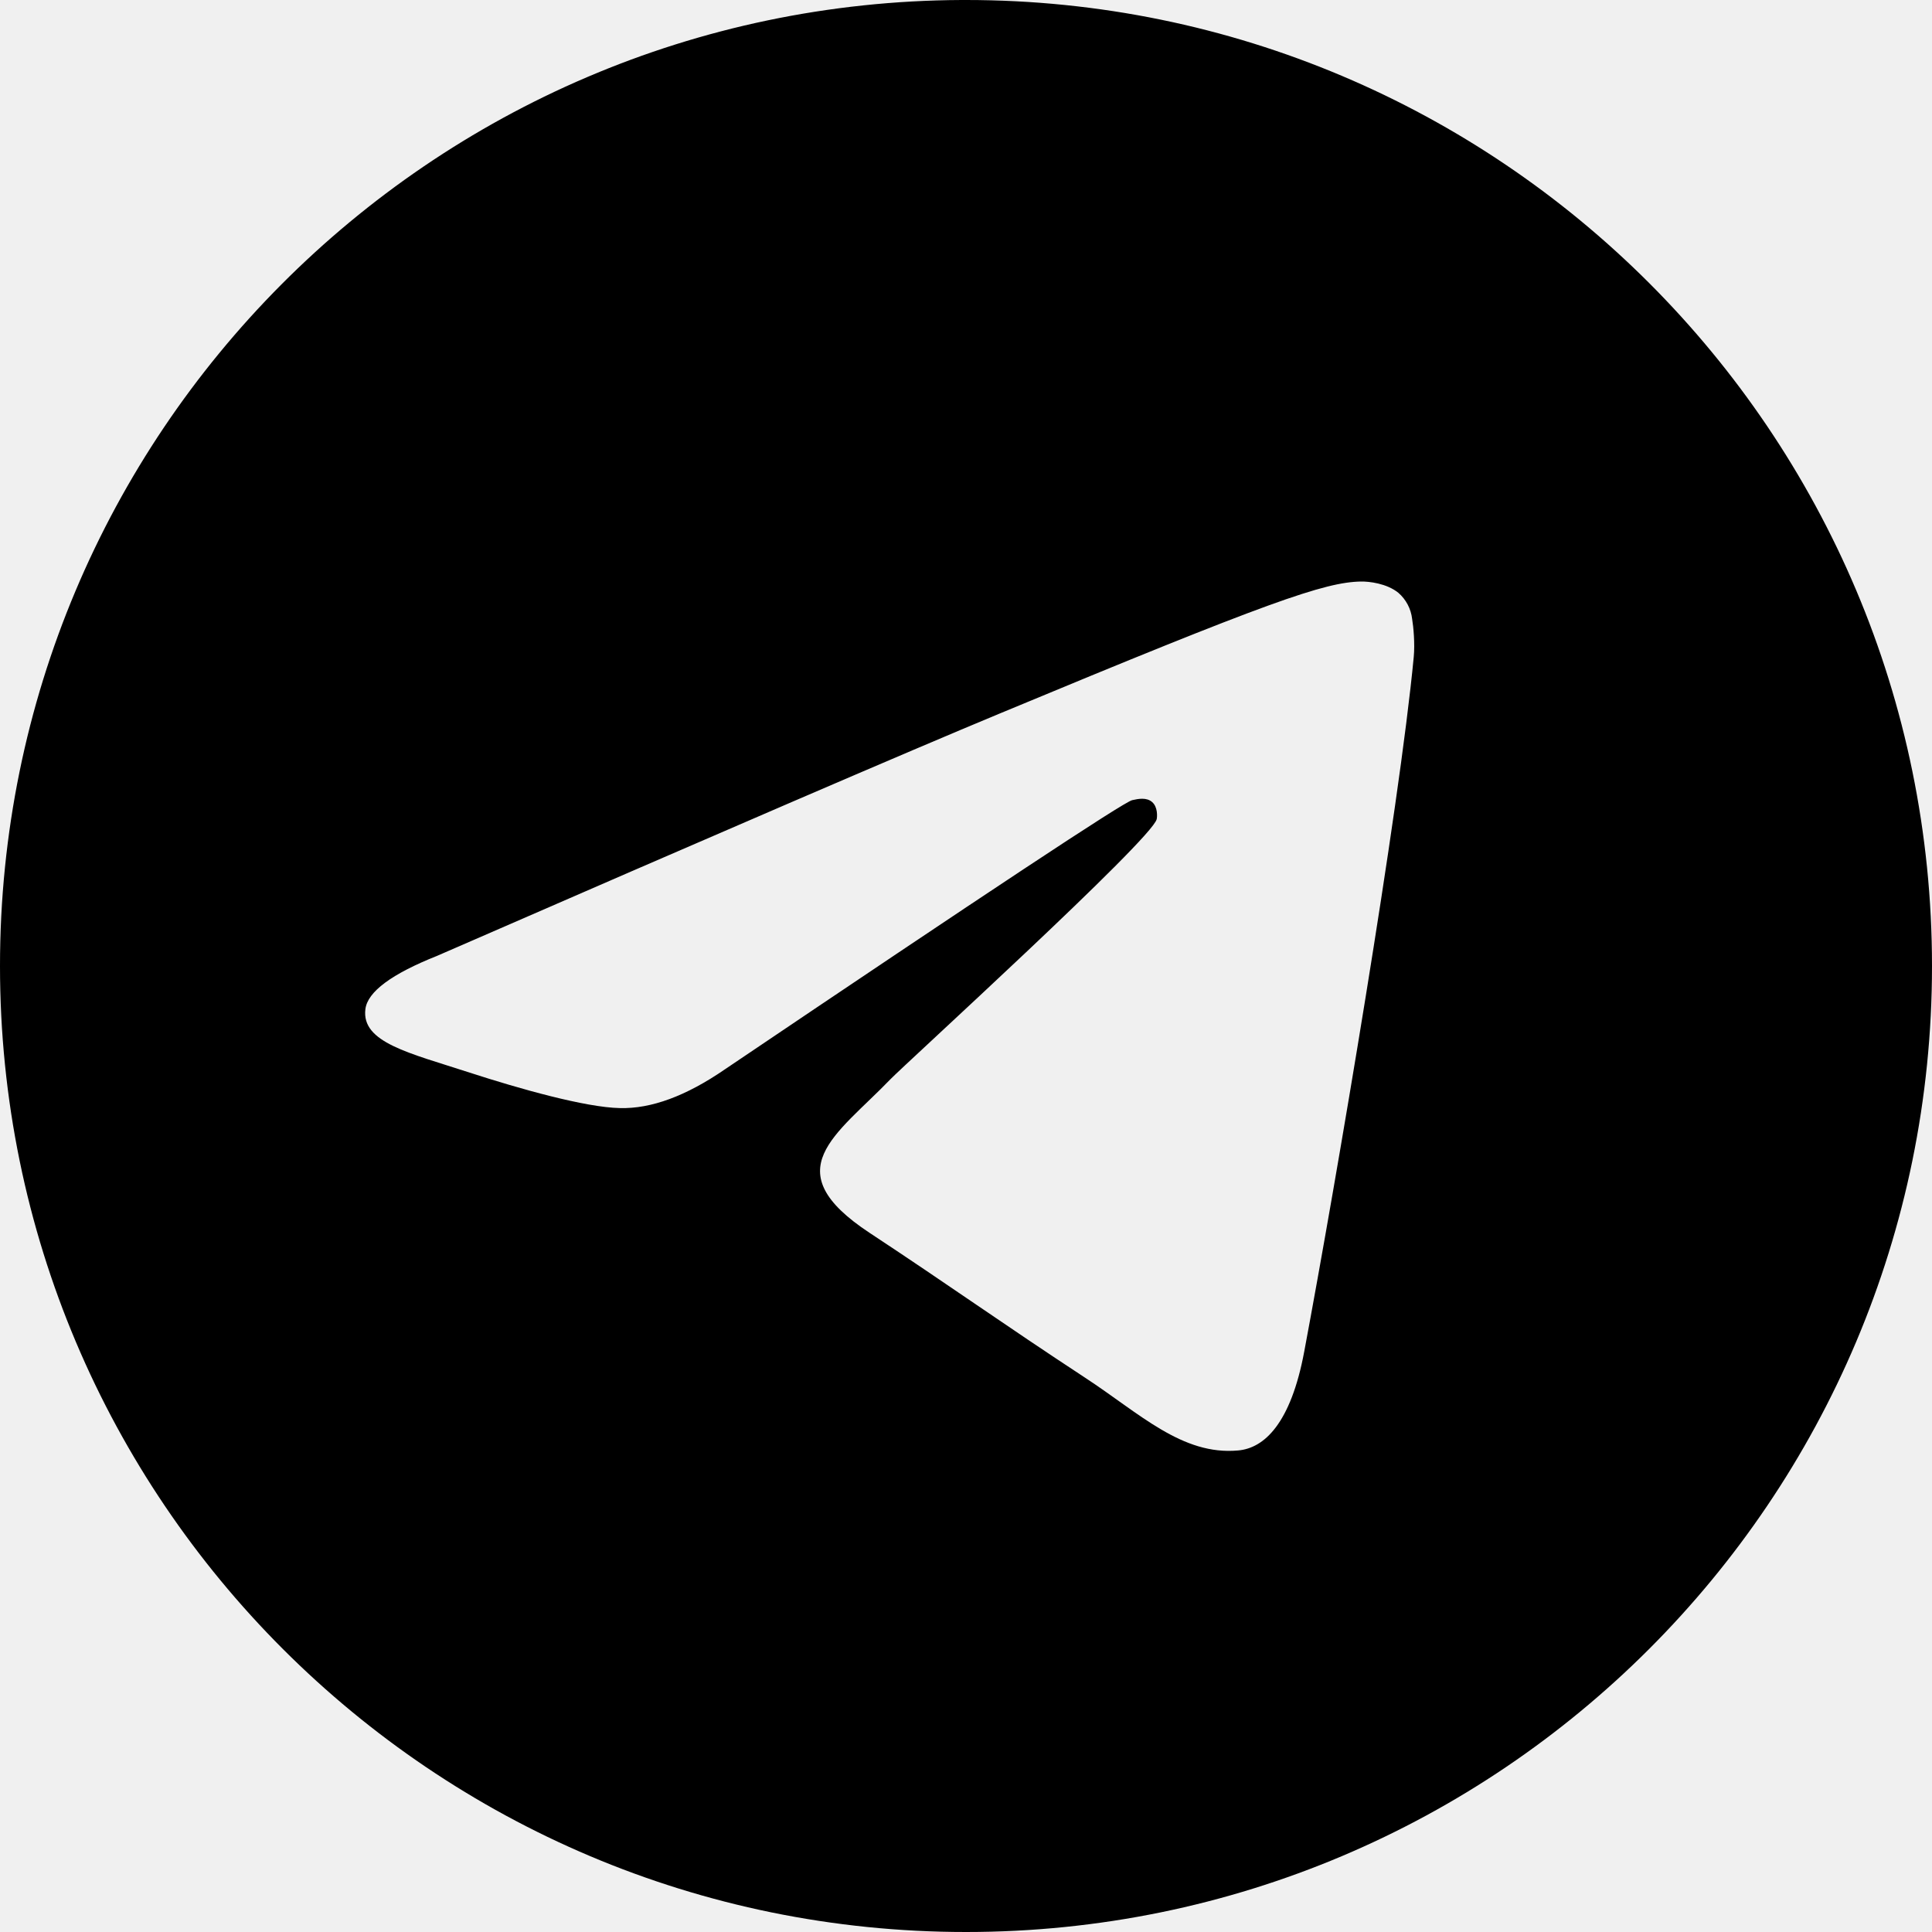
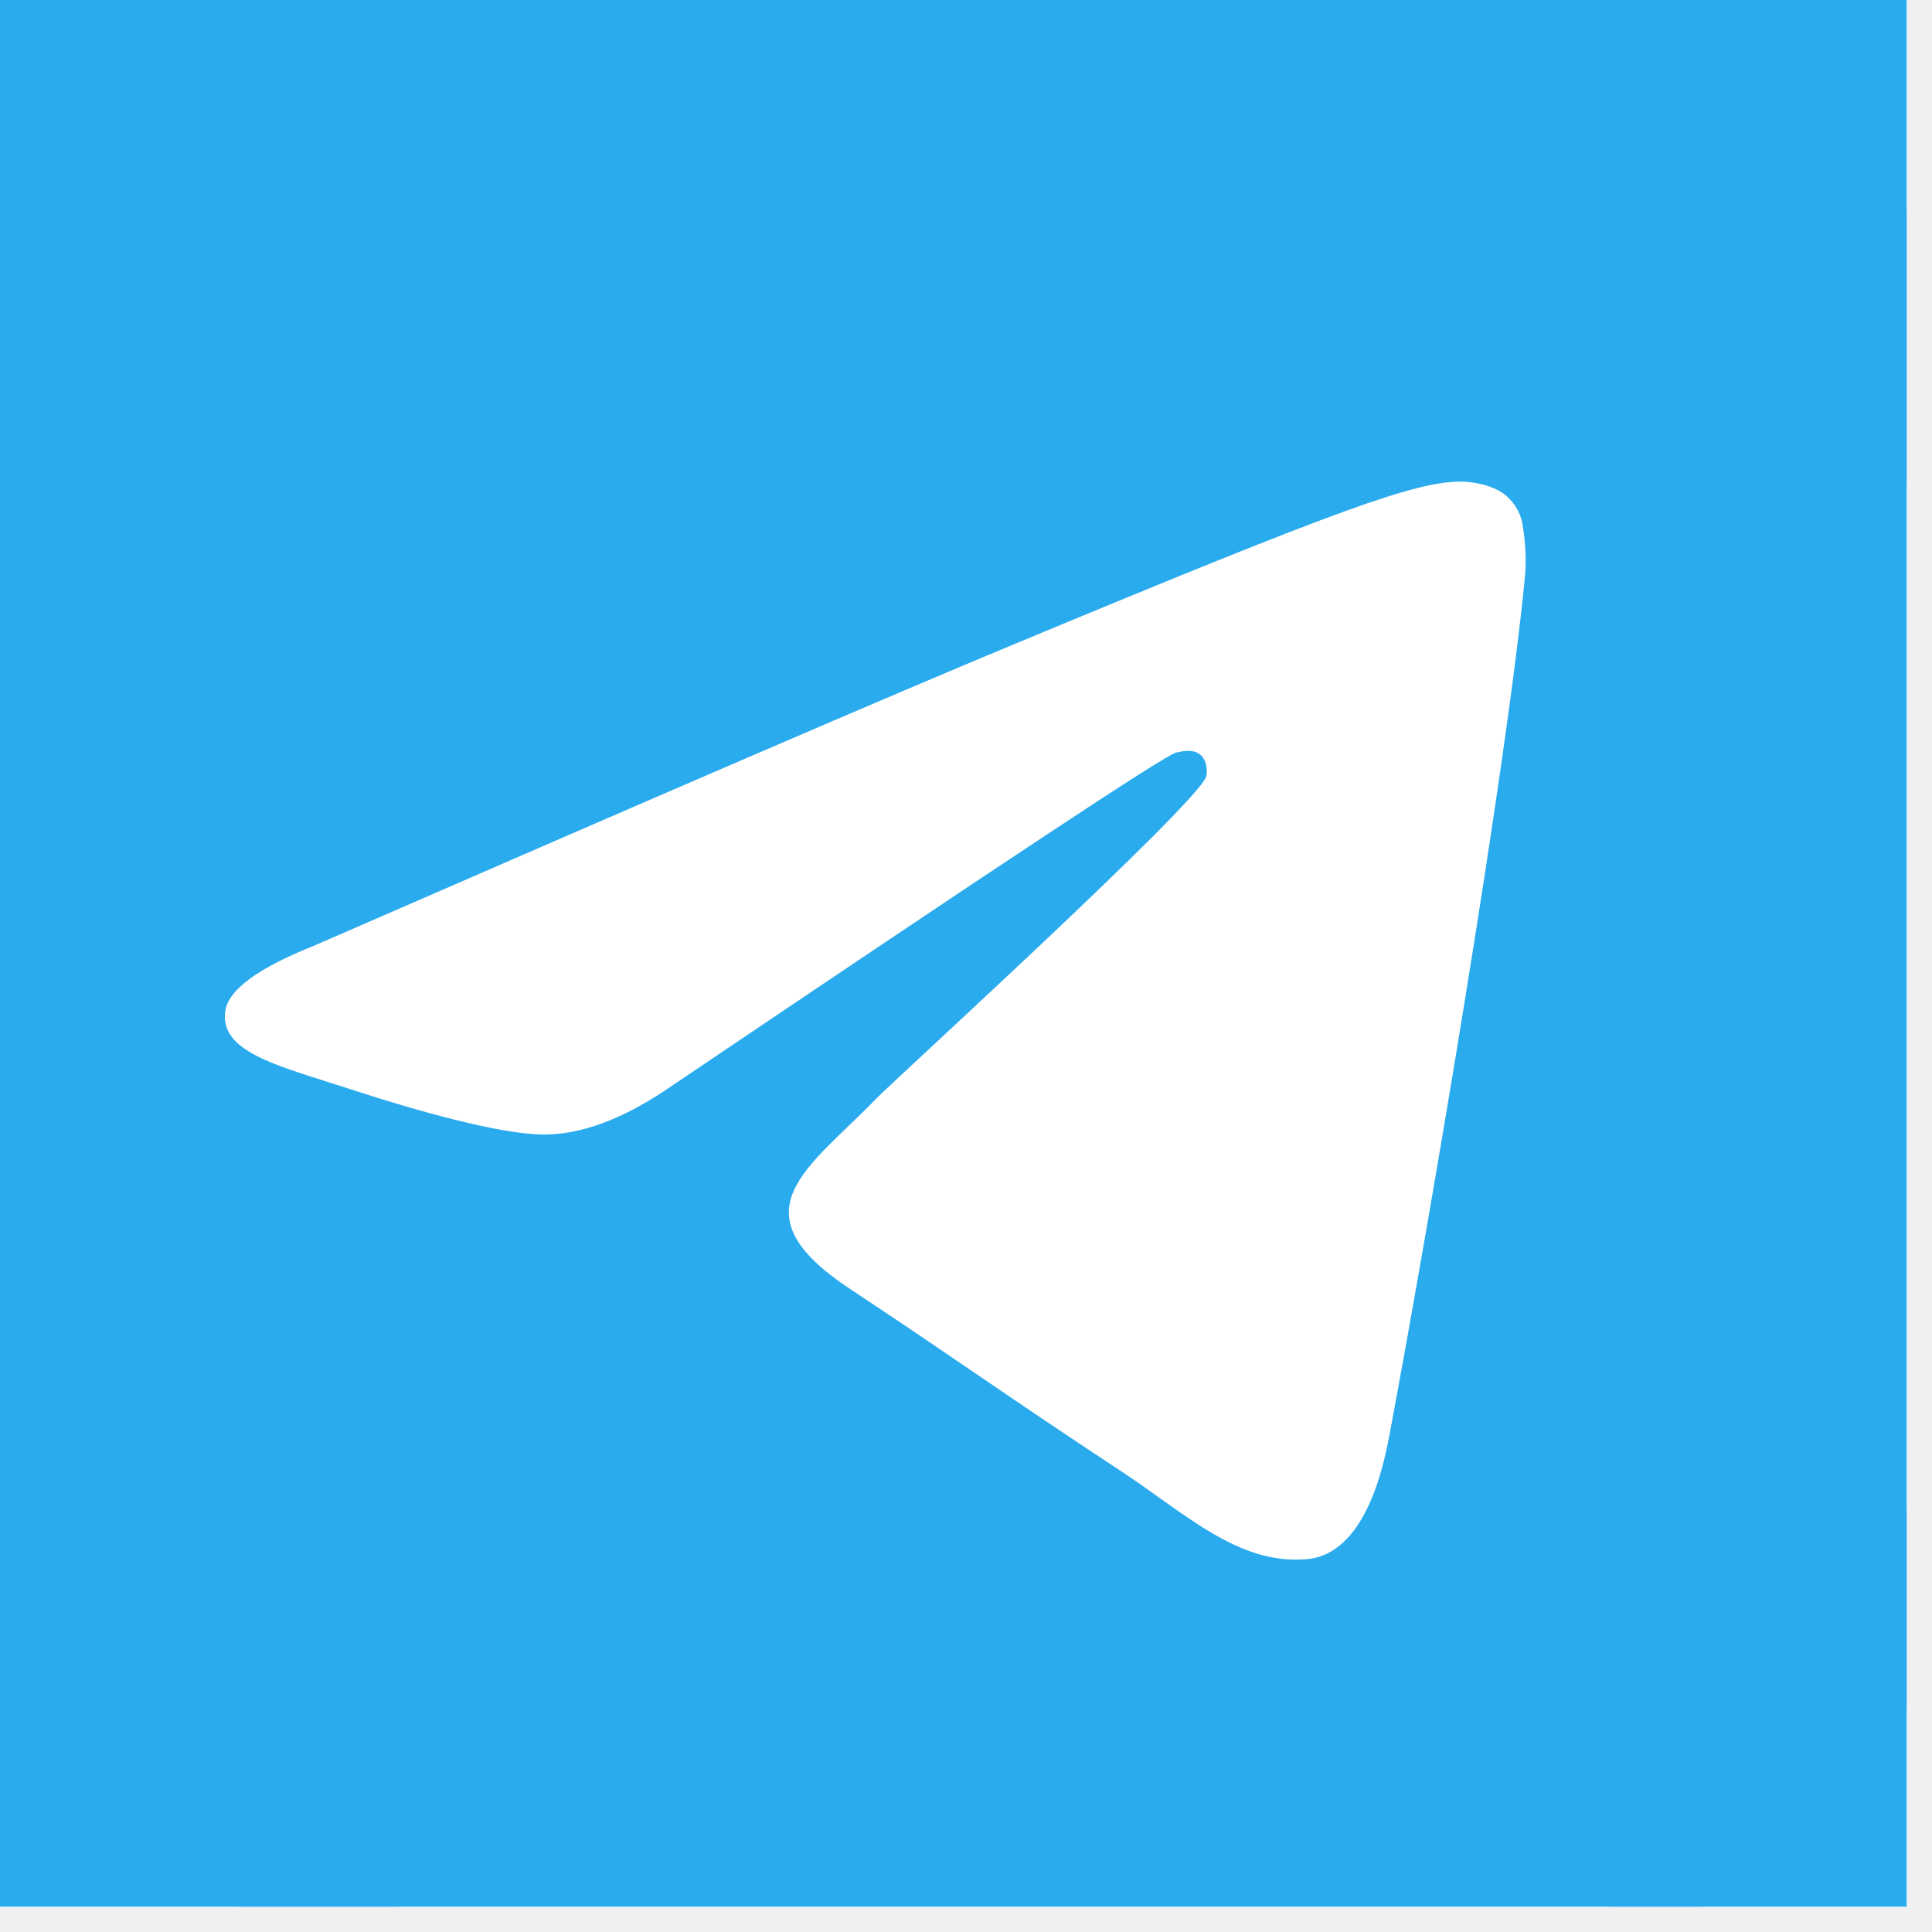
- <svg xmlns="http://www.w3.org/2000/svg" role="img" viewBox="0 0 24 24">
-   <path d="M11.944 0A12 12 0 0 0 0 12a12 12 0 0 0 12 12 12 12 0 0 0 12-12A12 12 0 0 0 12 0a12 12 0 0 0-.056 0zm4.962 7.224c.1-.002.321.023.465.14a.506.506 0 0 1 .171.325c.016.093.036.306.02.472-.18 1.898-.962 6.502-1.36 8.627-.168.9-.499 1.201-.82 1.23-.696.065-1.225-.46-1.9-.902-1.056-.693-1.653-1.124-2.678-1.8-1.185-.78-.417-1.21.258-1.91.177-.184 3.247-2.977 3.307-3.23.007-.032.014-.15-.056-.212s-.174-.041-.249-.024c-.106.024-1.793 1.14-5.061 3.345-.48.33-.913.49-1.302.48-.428-.008-1.252-.241-1.865-.44-.752-.245-1.349-.374-1.297-.789.027-.216.325-.437.893-.663 3.498-1.524 5.83-2.529 6.998-3.014 3.332-1.386 4.025-1.627 4.476-1.635z" />
+ <svg xmlns="http://www.w3.org/2000/svg" width="50" zoomAndPan="magnify" viewBox="0 0 37.5 37.5" height="50" preserveAspectRatio="xMidYMid meet" version="1.0">
+   <defs>
+     <clipPath id="4e93c79e05">
+       <path d="M 0 0 L 37.008 0 L 37.008 37.008 L 0 37.008 Z M 0 0 " clip-rule="nonzero" />
+     </clipPath>
+     <clipPath id="d7f2e8e4bf">
+       <path d="M 0 0 L 6.824 0 L 6.824 9.375 L 0 9.375 Z M 0 0 " clip-rule="nonzero" />
+     </clipPath>
+     <clipPath id="2775917a61">
+       <path d="M 1.199 -1.875 C -1.906 -1.875 -4.426 0.645 -4.426 3.75 C -4.426 6.855 -1.906 9.375 1.199 9.375 C 4.305 9.375 6.824 6.855 6.824 3.75 C 6.824 0.645 4.305 -1.875 1.199 -1.875 " clip-rule="nonzero" />
+     </clipPath>
+     <clipPath id="362d151e15">
+       <path d="M 30.898 0 L 37.008 0 L 37.008 9.375 L 30.898 9.375 Z M 30.898 0 " clip-rule="nonzero" />
+     </clipPath>
+     <clipPath id="43299ea574">
+       <path d="M 36.523 -1.875 C 33.418 -1.875 30.898 0.645 30.898 3.75 C 30.898 6.855 33.418 9.375 36.523 9.375 C 39.633 9.375 42.148 6.855 42.148 3.75 C 42.148 0.645 39.633 -1.875 36.523 -1.875 " clip-rule="nonzero" />
+     </clipPath>
+     <clipPath id="ada799f750">
+       <path d="M 0 30.676 L 7.727 30.676 L 7.727 37.008 L 0 37.008 Z M 0 30.676 " clip-rule="nonzero" />
+     </clipPath>
+     <clipPath id="858d1801e7">
+       <path d="M 2.102 30.676 C -1.008 30.676 -3.523 33.195 -3.523 36.301 C -3.523 39.406 -1.008 41.926 2.102 41.926 C 5.207 41.926 7.727 39.406 7.727 36.301 C 7.727 33.195 5.207 30.676 2.102 30.676 " clip-rule="nonzero" />
+     </clipPath>
+     <clipPath id="10ce1fa9ff">
+       <path d="M 30.898 29.324 L 37.008 29.324 L 37.008 37.008 L 30.898 37.008 Z M 30.898 29.324 " clip-rule="nonzero" />
+     </clipPath>
+     <clipPath id="6ea79fae79">
+       <path d="M 36.523 29.324 C 33.418 29.324 30.898 31.844 30.898 34.949 C 30.898 38.055 33.418 40.574 36.523 40.574 C 39.633 40.574 42.148 38.055 42.148 34.949 C 42.148 31.844 39.633 29.324 36.523 29.324 " clip-rule="nonzero" />
+     </clipPath>
+   </defs>
+   <g clip-path="url(#4e93c79e05)">
+     <path fill="#ffffff" d="M 0 0 L 37.5 0 L 37.5 37.5 L 0 37.5 Z M 0 0 " fill-opacity="1" fill-rule="nonzero" />
+     <path fill="#ffffff" d="M 0 0 L 37.5 0 L 37.5 37.5 L 0 37.5 Z M 0 0 " fill-opacity="1" fill-rule="nonzero" />
+     <path fill="#2aabee" d="M 18.715 -4.648 C 17.957 -4.645 17.199 -4.605 16.445 -4.527 C 15.691 -4.449 14.941 -4.336 14.195 -4.184 C 13.453 -4.035 12.719 -3.848 11.992 -3.625 C 11.266 -3.398 10.555 -3.141 9.852 -2.848 C 9.152 -2.555 8.469 -2.23 7.801 -1.871 C 7.133 -1.508 6.48 -1.117 5.852 -0.695 C 5.223 -0.27 4.613 0.184 4.027 0.664 C 3.441 1.148 2.883 1.66 2.348 2.199 C 1.812 2.734 1.305 3.301 0.824 3.887 C 0.344 4.477 -0.109 5.086 -0.527 5.715 C -0.949 6.348 -1.34 7 -1.695 7.668 C -2.051 8.34 -2.375 9.027 -2.664 9.727 C -2.957 10.43 -3.211 11.145 -3.43 11.871 C -3.648 12.598 -3.832 13.332 -3.98 14.078 C -4.129 14.82 -4.238 15.57 -4.312 16.328 C -4.387 17.082 -4.426 17.84 -4.426 18.602 C -4.426 19.363 -4.387 20.121 -4.312 20.879 C -4.238 21.637 -4.125 22.391 -3.977 23.137 C -3.828 23.883 -3.645 24.621 -3.426 25.348 C -3.203 26.078 -2.945 26.793 -2.656 27.496 C -2.363 28.199 -2.039 28.887 -1.68 29.559 C -1.32 30.23 -0.93 30.883 -0.508 31.516 C -0.082 32.148 0.371 32.762 0.852 33.352 C 1.336 33.938 1.848 34.5 2.387 35.039 C 2.922 35.578 3.488 36.09 4.074 36.574 C 4.664 37.055 5.273 37.508 5.906 37.934 C 6.543 38.355 7.195 38.746 7.863 39.105 C 8.535 39.465 9.223 39.789 9.926 40.082 C 10.633 40.371 11.348 40.629 12.074 40.848 C 12.805 41.07 13.543 41.254 14.289 41.402 C 15.035 41.551 15.789 41.664 16.547 41.738 C 17.305 41.812 18.062 41.852 18.824 41.852 C 19.586 41.852 20.348 41.812 21.105 41.738 C 21.863 41.664 22.613 41.551 23.359 41.402 C 24.109 41.254 24.844 41.07 25.574 40.848 C 26.305 40.629 27.02 40.371 27.723 40.082 C 28.426 39.789 29.113 39.465 29.785 39.105 C 30.457 38.746 31.109 38.355 31.742 37.934 C 32.375 37.508 32.984 37.055 33.574 36.574 C 34.164 36.09 34.727 35.578 35.266 35.039 C 35.805 34.5 36.312 33.938 36.797 33.352 C 37.281 32.762 37.734 32.148 38.156 31.516 C 38.578 30.883 38.973 30.23 39.328 29.559 C 39.688 28.887 40.016 28.199 40.305 27.496 C 40.598 26.793 40.852 26.078 41.074 25.348 C 41.293 24.621 41.48 23.883 41.629 23.137 C 41.777 22.391 41.887 21.637 41.965 20.879 C 42.039 20.121 42.074 19.363 42.074 18.602 C 42.074 17.84 42.039 17.078 41.965 16.32 C 41.887 15.562 41.777 14.812 41.629 14.062 C 41.48 13.316 41.293 12.578 41.074 11.852 C 40.852 11.121 40.598 10.406 40.305 9.703 C 40.016 9 39.688 8.312 39.328 7.641 C 38.973 6.969 38.578 6.316 38.156 5.684 C 37.734 5.051 37.281 4.438 36.797 3.852 C 36.312 3.262 35.805 2.699 35.266 2.16 C 34.727 1.621 34.164 1.109 33.574 0.629 C 32.984 0.145 32.375 -0.309 31.742 -0.73 C 31.109 -1.156 30.457 -1.547 29.785 -1.906 C 29.113 -2.262 28.426 -2.59 27.723 -2.879 C 27.02 -3.172 26.305 -3.43 25.574 -3.648 C 24.844 -3.871 24.109 -4.055 23.359 -4.203 C 22.613 -4.352 21.863 -4.465 21.105 -4.539 C 20.348 -4.613 19.586 -4.648 18.824 -4.648 C 18.789 -4.648 18.754 -4.648 18.715 -4.648 Z M 28.332 9.348 C 28.523 9.344 28.953 9.391 29.23 9.617 C 29.422 9.785 29.535 9.996 29.562 10.246 C 29.594 10.426 29.633 10.84 29.602 11.16 C 29.254 14.84 27.738 23.758 26.965 27.875 C 26.641 29.621 26 30.203 25.379 30.262 C 24.027 30.387 23.004 29.367 21.695 28.512 C 19.648 27.168 18.492 26.336 16.508 25.023 C 14.211 23.512 15.699 22.68 17.008 21.324 C 17.352 20.969 23.297 15.555 23.414 15.066 C 23.43 15.004 23.441 14.773 23.305 14.656 C 23.172 14.535 22.969 14.574 22.824 14.609 C 22.617 14.656 19.352 16.816 13.02 21.09 C 12.09 21.73 11.25 22.039 10.496 22.02 C 9.668 22.004 8.07 21.555 6.883 21.168 C 5.426 20.691 4.27 20.441 4.371 19.637 C 4.422 19.219 5 18.793 6.098 18.355 C 12.875 15.402 17.395 13.453 19.656 12.516 C 26.113 9.828 27.457 9.363 28.332 9.348 Z M 28.332 9.348 " fill-opacity="1" fill-rule="nonzero" />
+   </g>
+   <g clip-path="url(#d7f2e8e4bf)">
+     <g clip-path="url(#2775917a61)">
+       <path fill="#2aabee" d="M -4.426 -1.875 L 6.824 -1.875 L 6.824 9.375 L -4.426 9.375 Z M -4.426 -1.875 " fill-opacity="1" fill-rule="nonzero" />
+     </g>
+   </g>
+   <g clip-path="url(#362d151e15)">
+     <g clip-path="url(#43299ea574)">
+       <path fill="#2aabee" d="M 30.898 -1.875 L 42.148 -1.875 L 42.148 9.375 L 30.898 9.375 Z M 30.898 -1.875 " fill-opacity="1" fill-rule="nonzero" />
+     </g>
+   </g>
+   <g clip-path="url(#ada799f750)">
+     <g clip-path="url(#858d1801e7)">
+       <path fill="#2aabee" d="M -3.523 30.676 L 7.727 30.676 L 7.727 41.926 L -3.523 41.926 Z M -3.523 30.676 " fill-opacity="1" fill-rule="nonzero" />
+     </g>
+   </g>
+   <g clip-path="url(#10ce1fa9ff)">
+     <g clip-path="url(#6ea79fae79)">
+       <path fill="#2aabee" d="M 30.898 29.324 L 42.148 29.324 L 42.148 40.574 L 30.898 40.574 Z M 30.898 29.324 " fill-opacity="1" fill-rule="nonzero" />
+     </g>
+   </g>
</svg>
